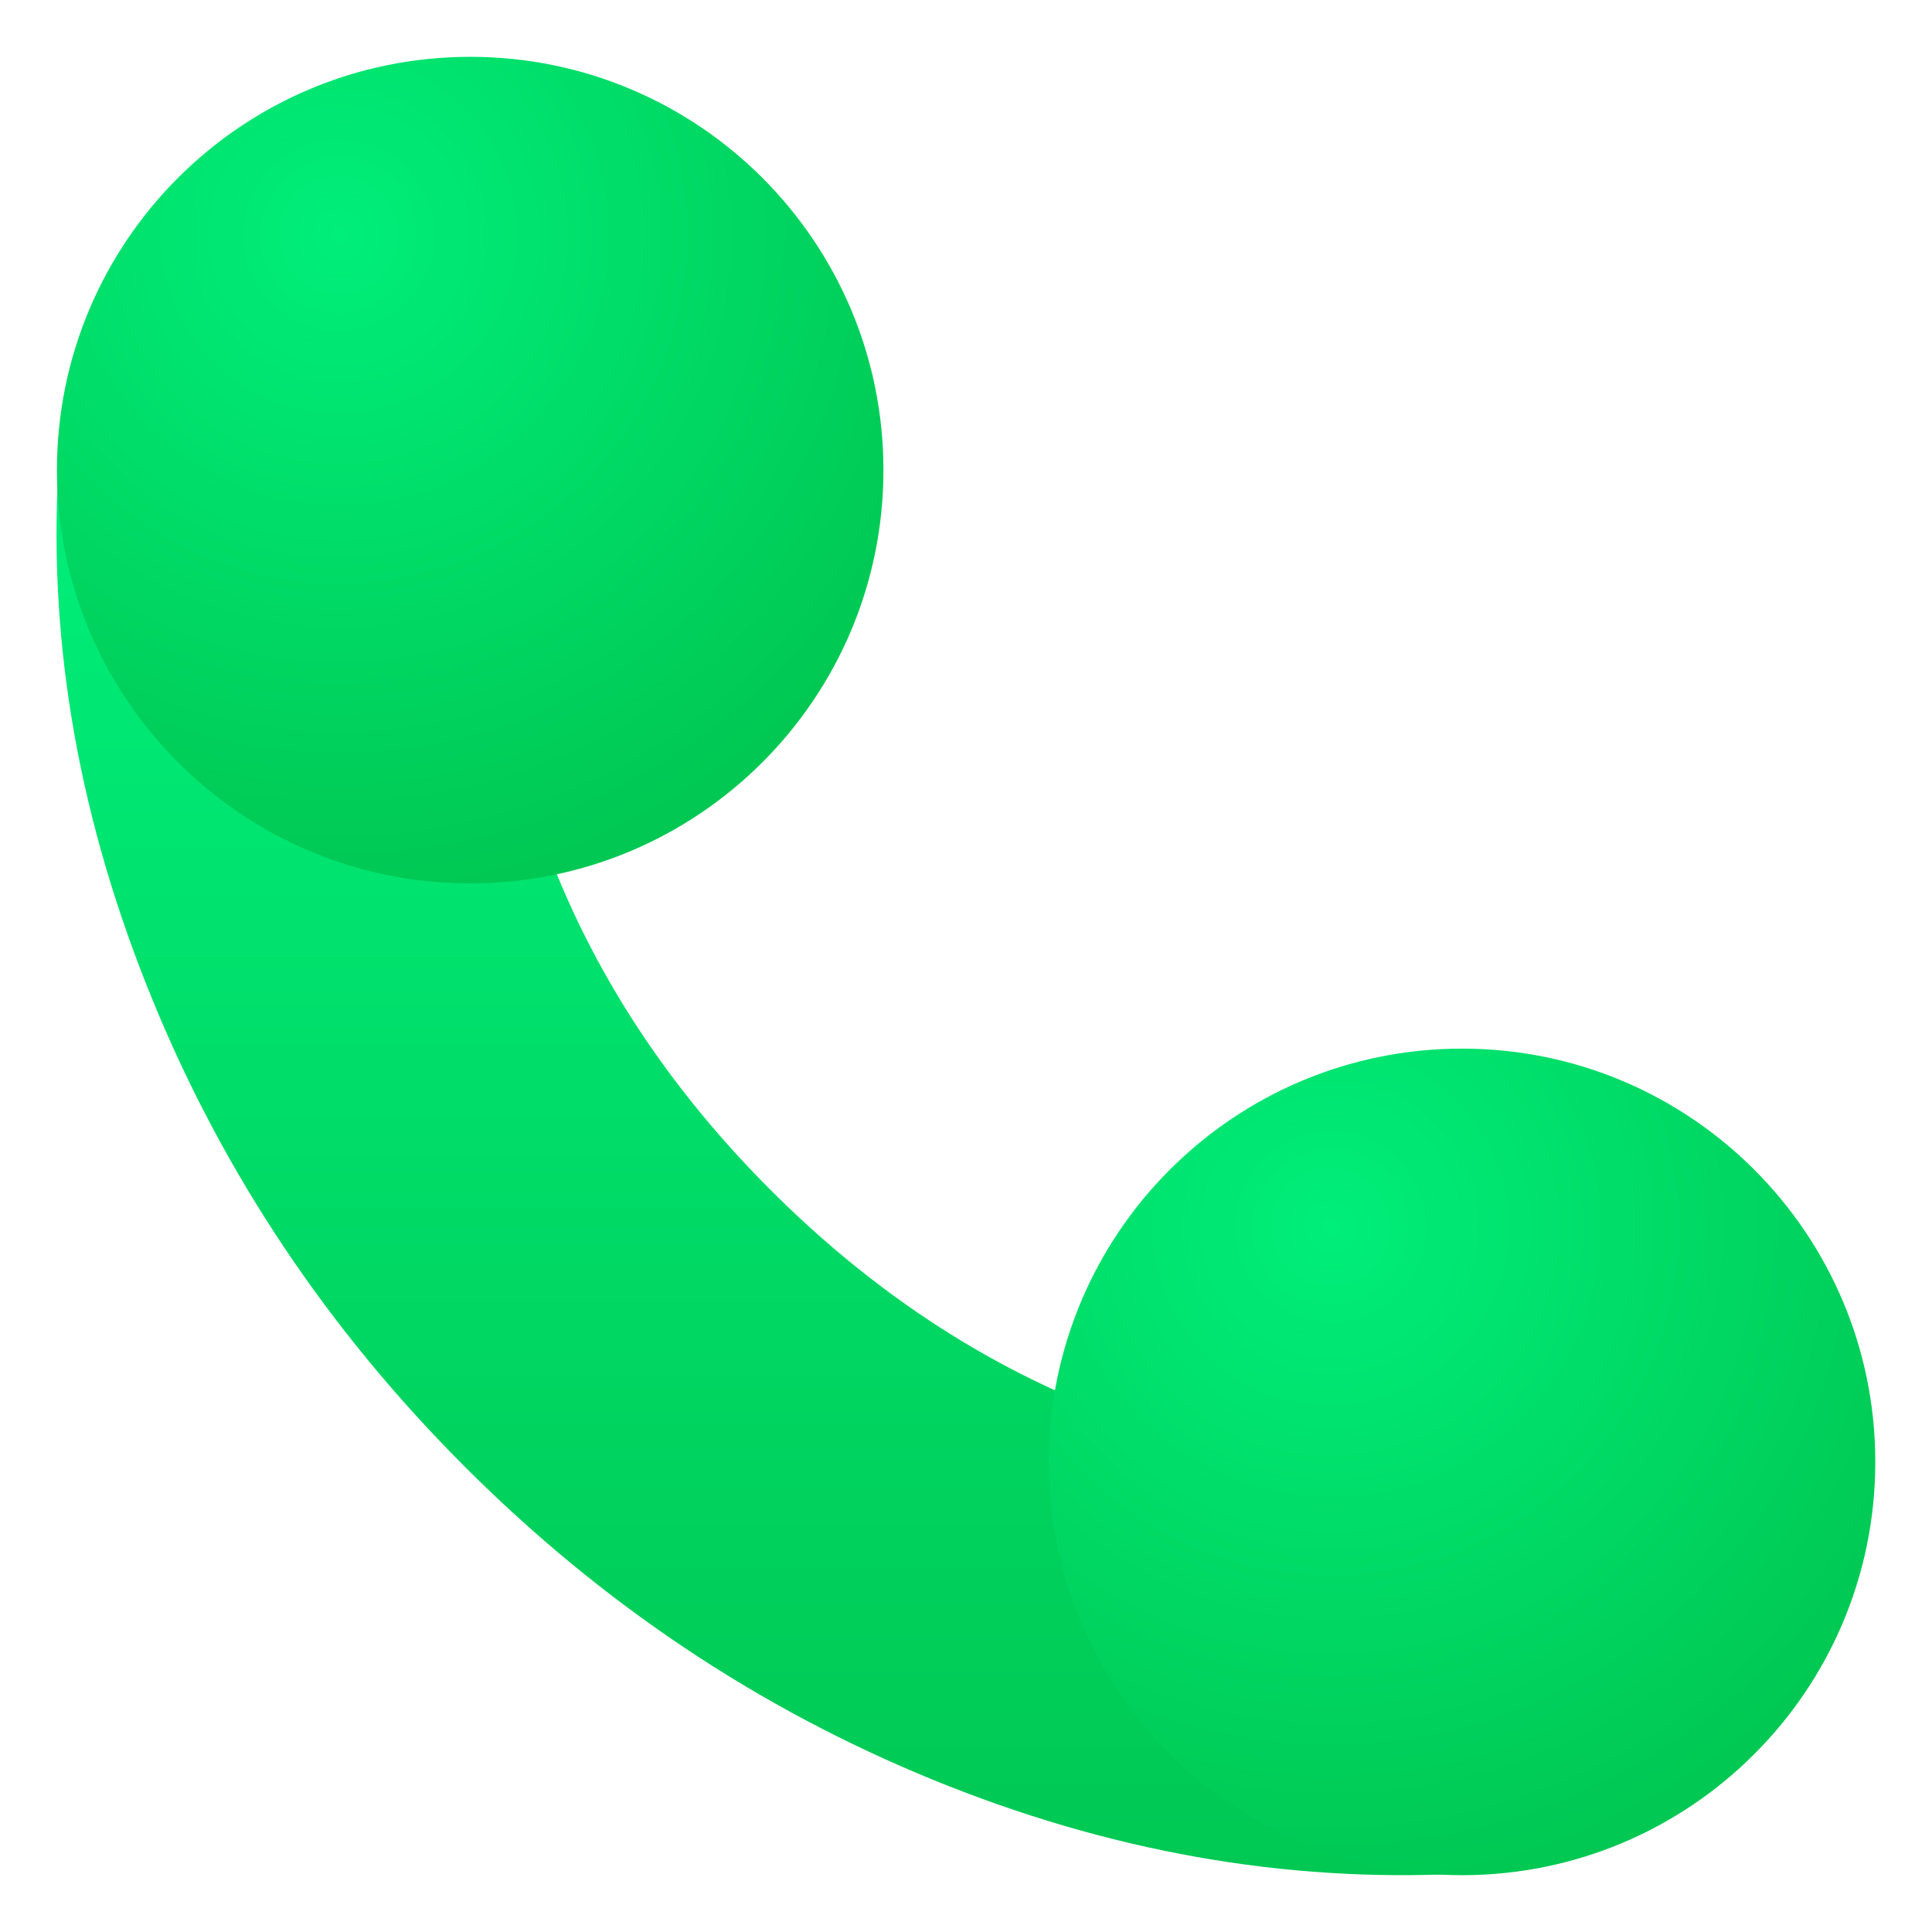
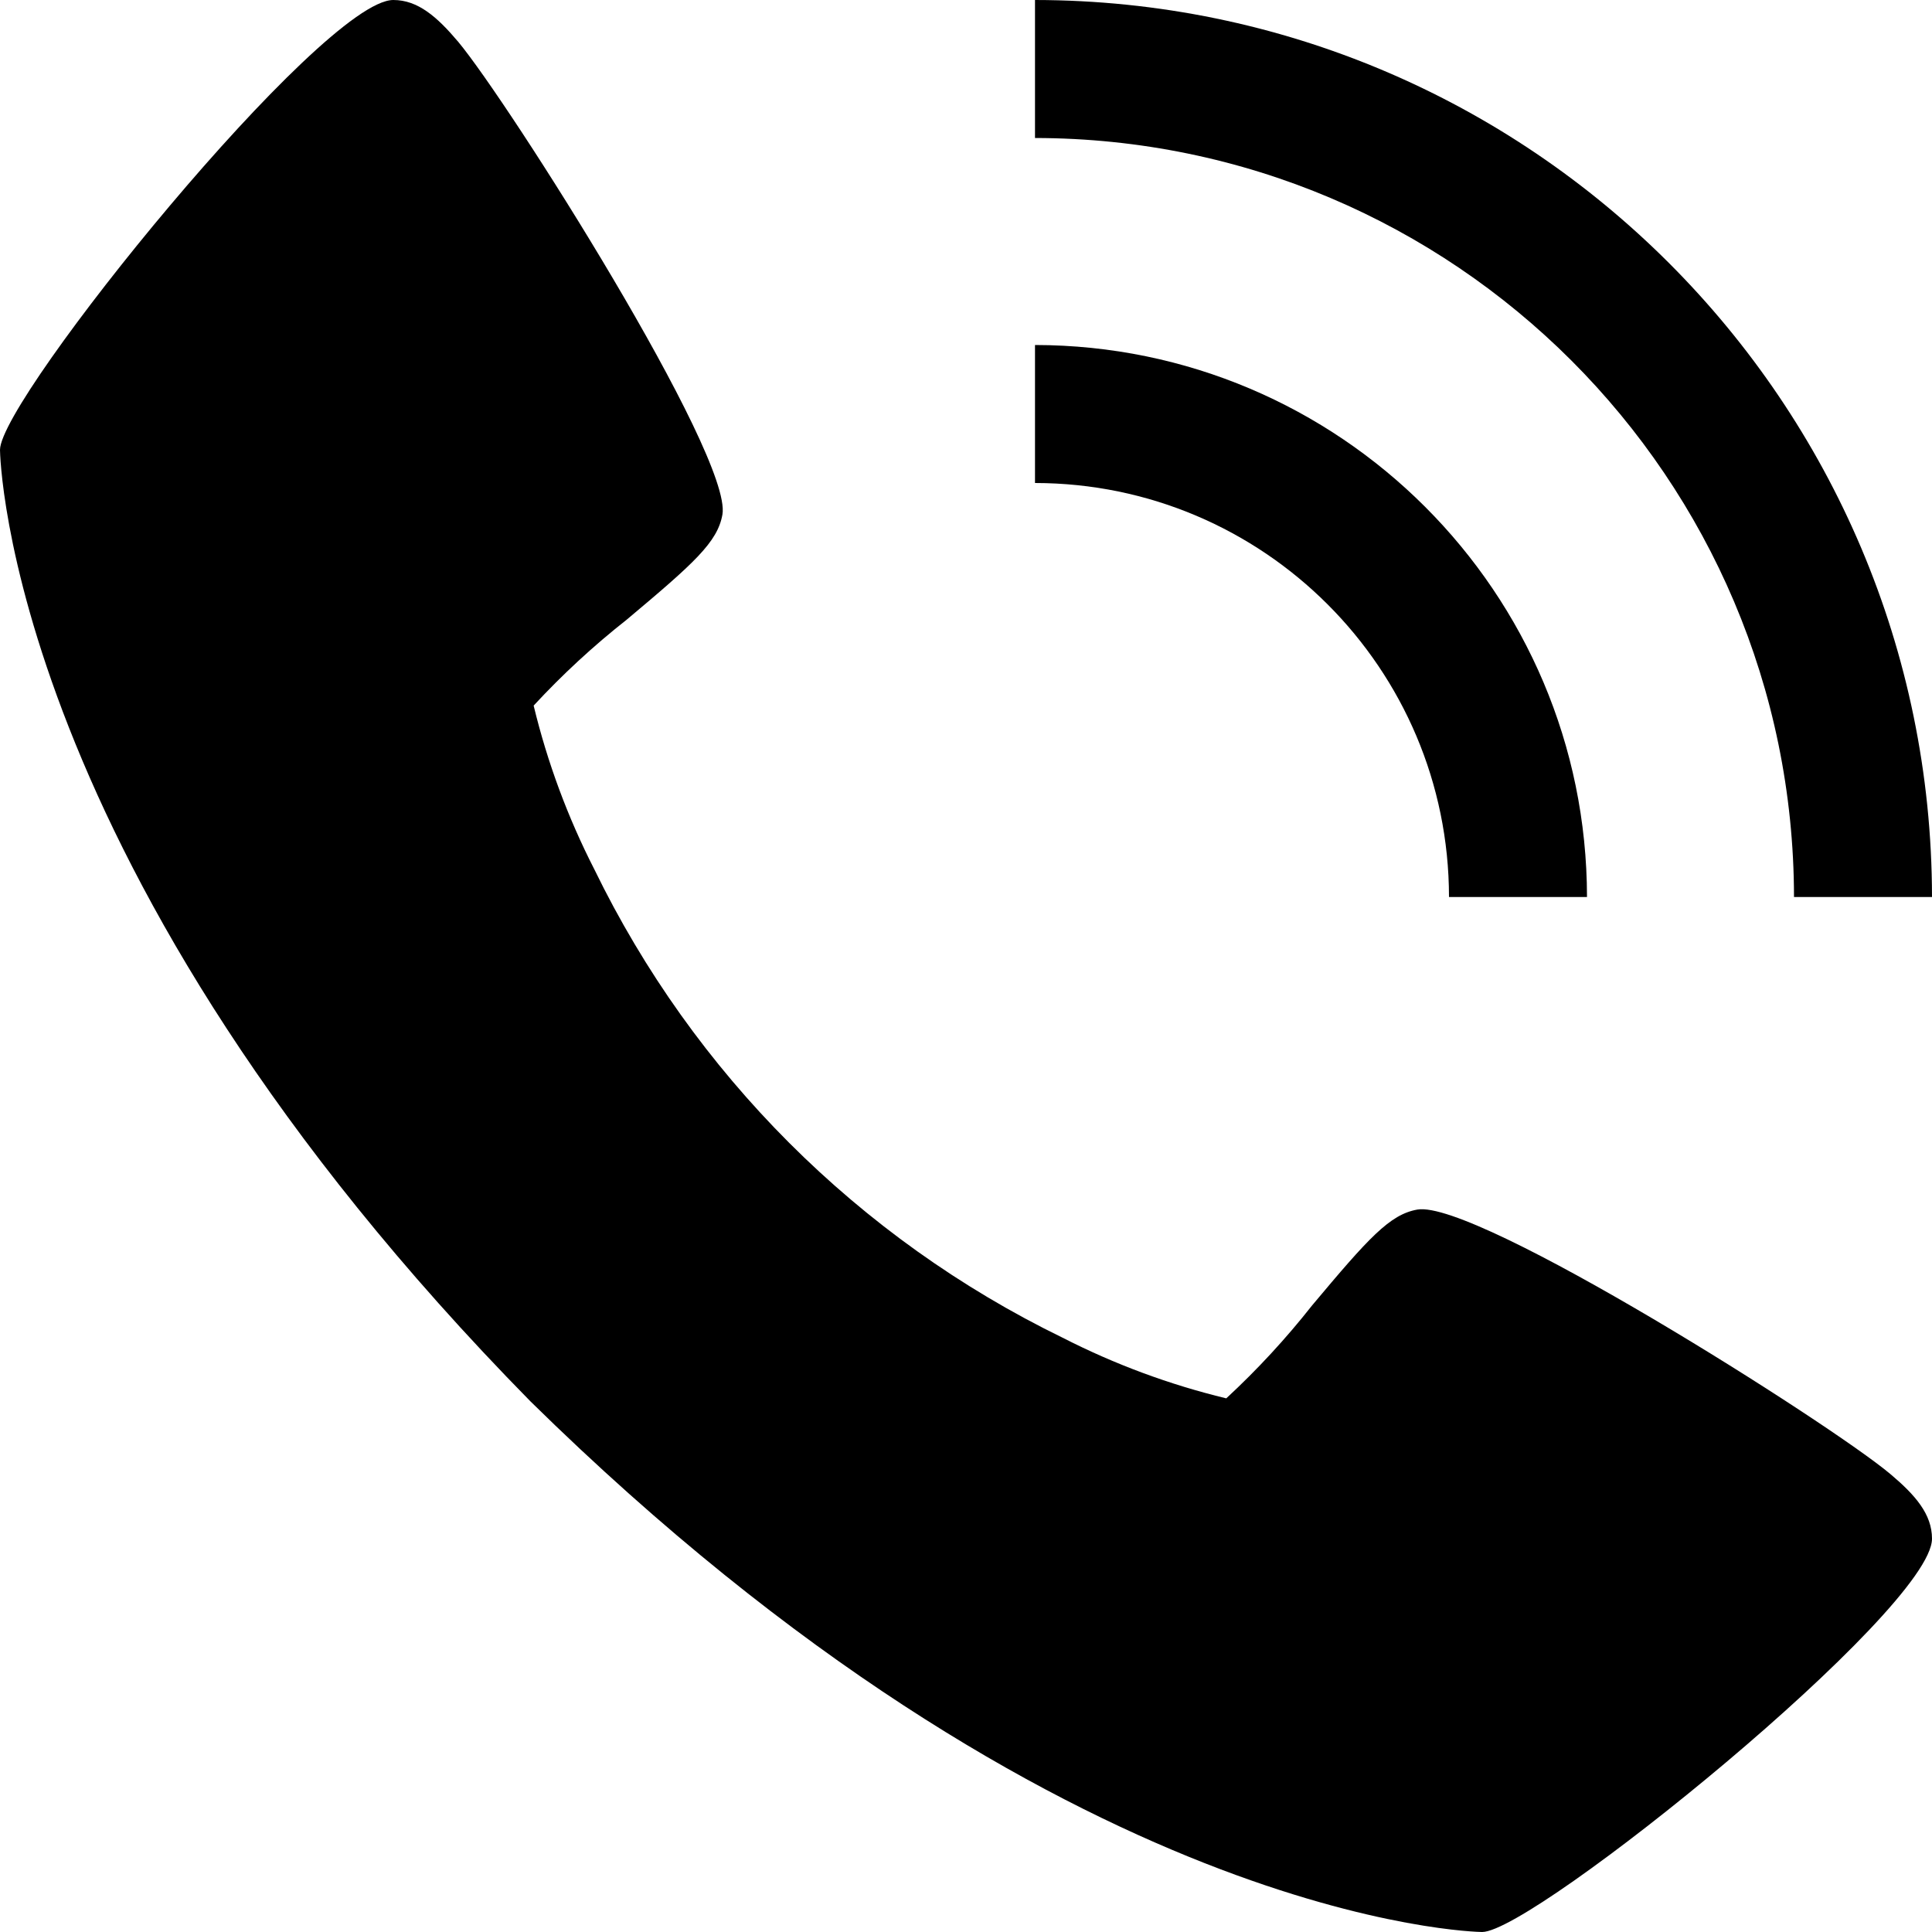
- <svg xmlns="http://www.w3.org/2000/svg" width="800px" height="800px" viewBox="0 -1 34 34" fill="none">
-   <path d="M1.027 7.273C0.848 10.389 1.415 13.488 2.673 16.569C3.93 19.65 5.767 22.399 8.183 24.815C10.599 27.231 13.347 29.067 16.428 30.325C19.509 31.582 22.608 32.132 25.725 31.973L25.613 24.935C20.907 24.935 16.891 23.271 13.563 19.944C10.236 16.617 8.572 12.6 8.572 7.895L1.027 7.273Z" fill="url(#paint0_linear_103_1456)" />
-   <path d="M25.73 32C29.746 32 33.002 28.744 33.002 24.727C33.002 20.711 29.746 17.454 25.73 17.454C21.713 17.454 18.457 20.711 18.457 24.727C18.457 28.744 21.713 32 25.73 32Z" fill="url(#paint1_radial_103_1456)" />
-   <path d="M8.275 14.546C12.291 14.546 15.547 11.289 15.547 7.273C15.547 3.256 12.291 0 8.275 0C4.258 0 1.002 3.256 1.002 7.273C1.002 11.289 4.258 14.546 8.275 14.546Z" fill="url(#paint2_radial_103_1456)" />
-   <defs>
-     <linearGradient id="paint0_linear_103_1456" x1="13.36" y1="7.273" x2="13.36" y2="32" gradientUnits="userSpaceOnUse">
-       <stop stop-color="#00EE7A" />
-       <stop offset="1" stop-color="#00C853" />
-     </linearGradient>
-     <radialGradient id="paint1_radial_103_1456" cx="0" cy="0" r="1" gradientUnits="userSpaceOnUse" gradientTransform="translate(23.4074 20.6087) rotate(78.4769) scale(11.6255)">
-       <stop stop-color="#00EE7A" />
-       <stop offset="1" stop-color="#00C853" />
-     </radialGradient>
-     <radialGradient id="paint2_radial_103_1456" cx="0" cy="0" r="1" gradientUnits="userSpaceOnUse" gradientTransform="translate(5.95233 3.15425) rotate(78.4769) scale(11.6255)">
-       <stop stop-color="#00EE7A" />
-       <stop offset="1" stop-color="#00C853" />
-     </radialGradient>
-   </defs>
+ <svg xmlns="http://www.w3.org/2000/svg" width="28" height="28" viewBox="0 0 28 28">
+   <g id="Group_414" data-name="Group 414" transform="translate(-2 -2)">
+     <path id="Path_603" data-name="Path 603" d="M29.393,23.36c-.874-.733-6-3.979-6.852-3.83-.4.071-.706.412-1.525,1.389a11.687,11.687,0,0,1-1.244,1.347,10.757,10.757,0,0,1-2.374-.88A14.7,14.7,0,0,1,10.614,14.6a10.757,10.757,0,0,1-.88-2.374,11.687,11.687,0,0,1,1.347-1.244c.976-.819,1.318-1.123,1.389-1.525.149-.854-3.1-5.978-3.83-6.852C8.334,2.243,8.056,2,7.7,2,6.668,2,2,7.772,2,8.52c0,.061.1,6.07,7.689,13.791C17.41,29.9,23.419,30,23.48,30c.748,0,6.52-4.668,6.52-5.7,0-.356-.243-.634-.607-.94Z" transform="translate(0 0)" />
+     <path id="Path_604" data-name="Path 604" d="M23,15h2a8.009,8.009,0,0,0-8-8V9a6.006,6.006,0,0,1,6,6Z" transform="translate(0 0)" />
+     <path id="Path_605" data-name="Path 605" d="M28,15h2A13.015,13.015,0,0,0,17,2V4A11.013,11.013,0,0,1,28,15Z" transform="translate(0)" />
+   </g>
</svg>
